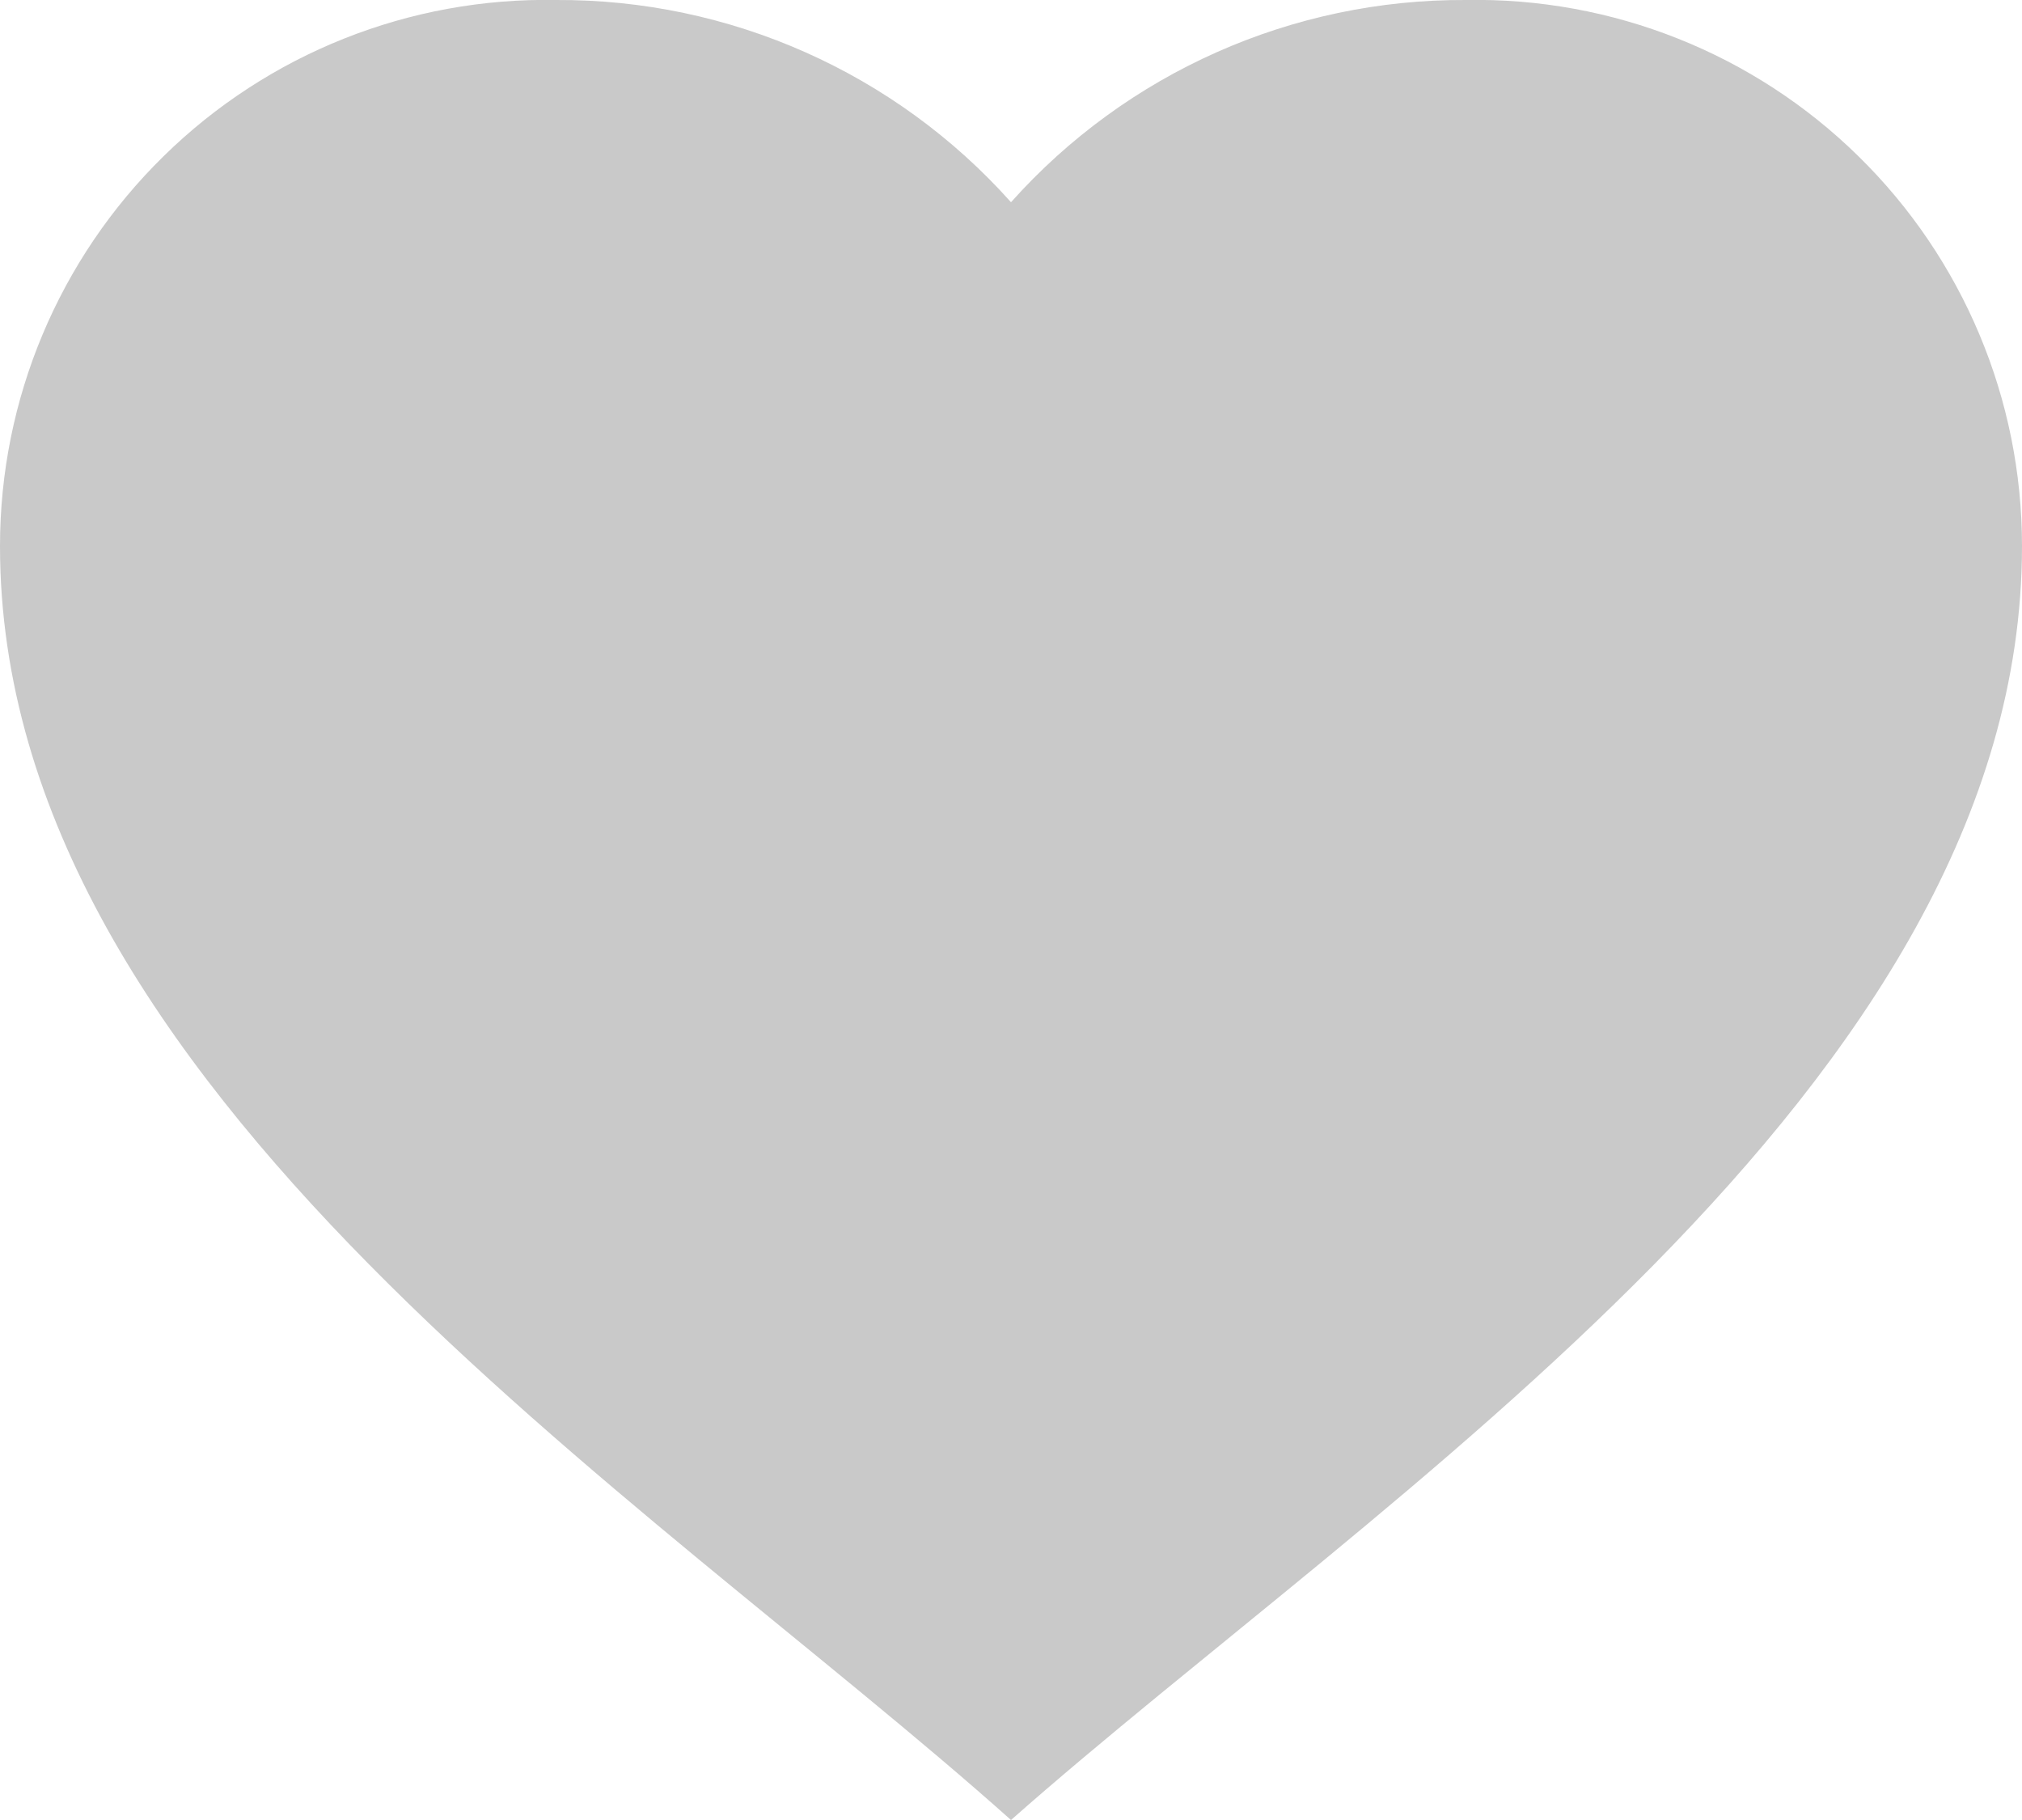
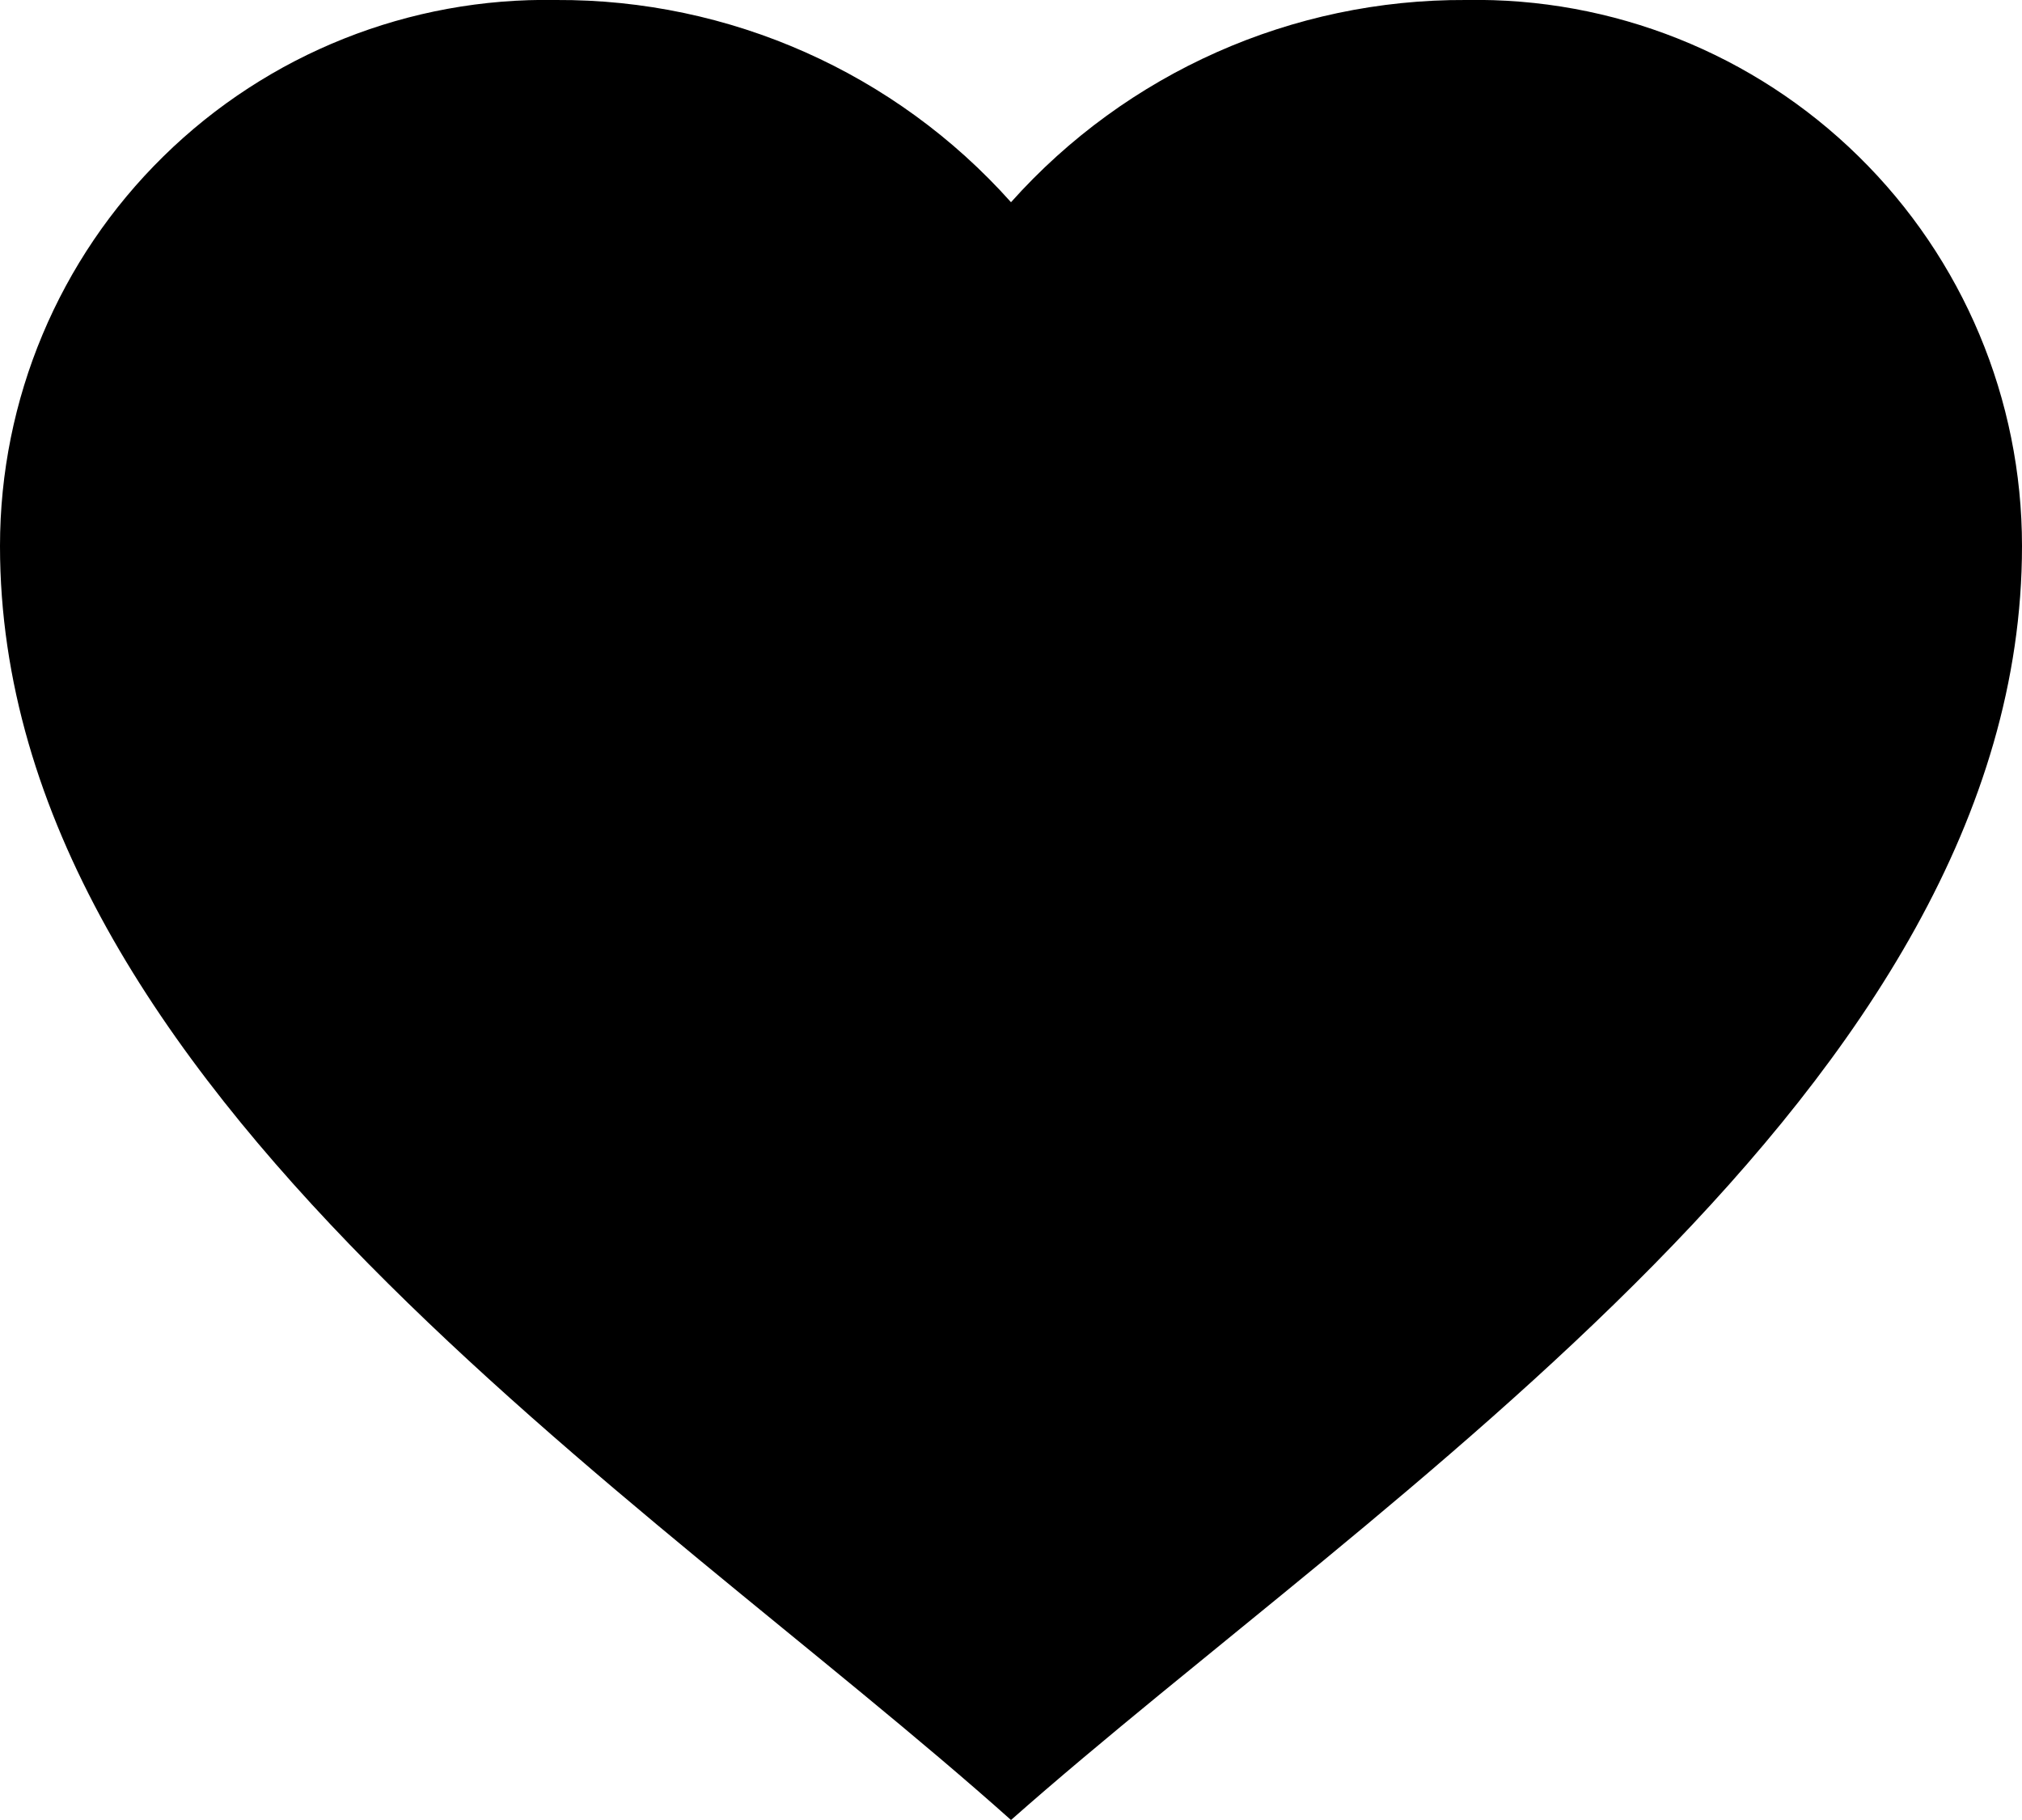
- <svg xmlns="http://www.w3.org/2000/svg" width="20" height="18" viewBox="0 0 20 18" fill="none">
-   <path d="M8e-8 5.4C-0 3.95.582 2.561 1.617 1.546 2.651.53 4.051-.027 5.5 0 7.217-.009 8.856.719 10 2 11.144.719 12.783-.009 14.5 0 15.949-.027 17.349.53 18.383 1.546 19.418 2.561 20 3.95 20 5.4 20 10.756 13.621 14.8 10 18 6.387 14.773 8e-8 10.76 8e-8 5.4Z" fill="#C9C9C9" />
+ <svg xmlns="http://www.w3.org/2000/svg" width="20" height="18" viewBox="0 0 20 18">
+   <path d="M8e-8 5.4C-0 3.95.582 2.561 1.617 1.546 2.651.53 4.051-.027 5.5 0 7.217-.009 8.856.719 10 2 11.144.719 12.783-.009 14.5 0 15.949-.027 17.349.53 18.383 1.546 19.418 2.561 20 3.95 20 5.4 20 10.756 13.621 14.8 10 18 6.387 14.773 8e-8 10.76 8e-8 5.4Z" />
</svg>
